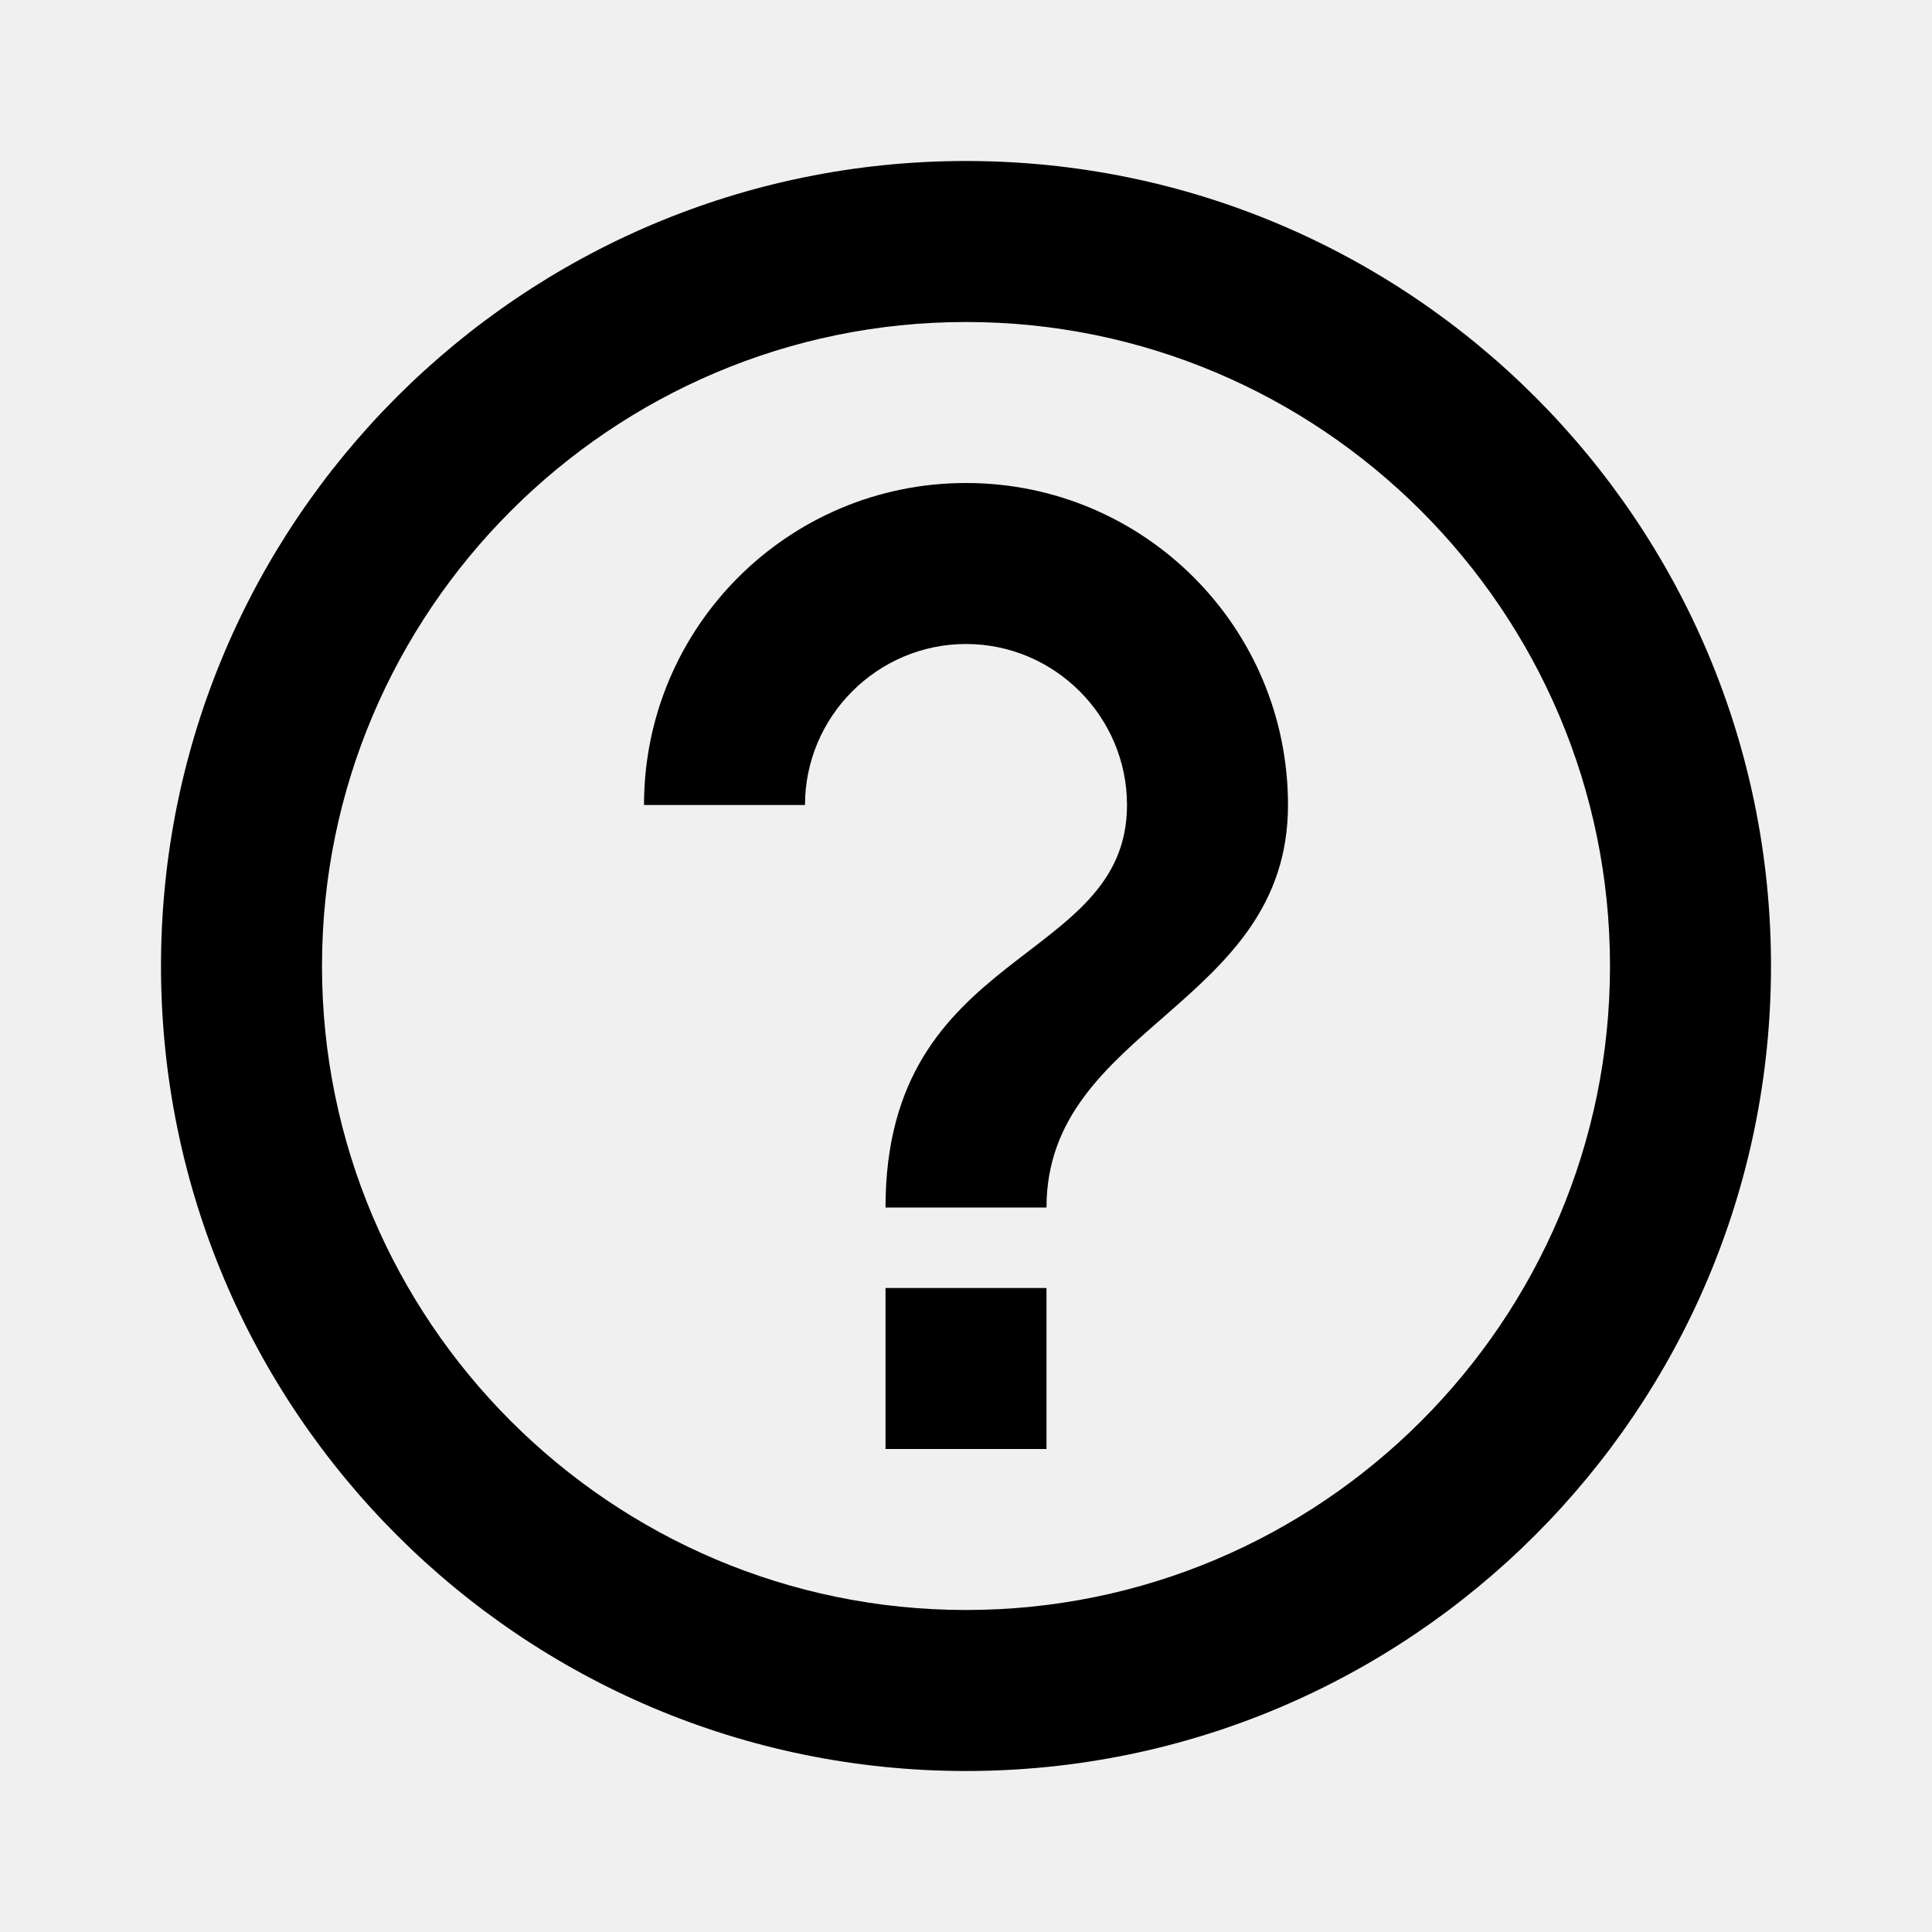
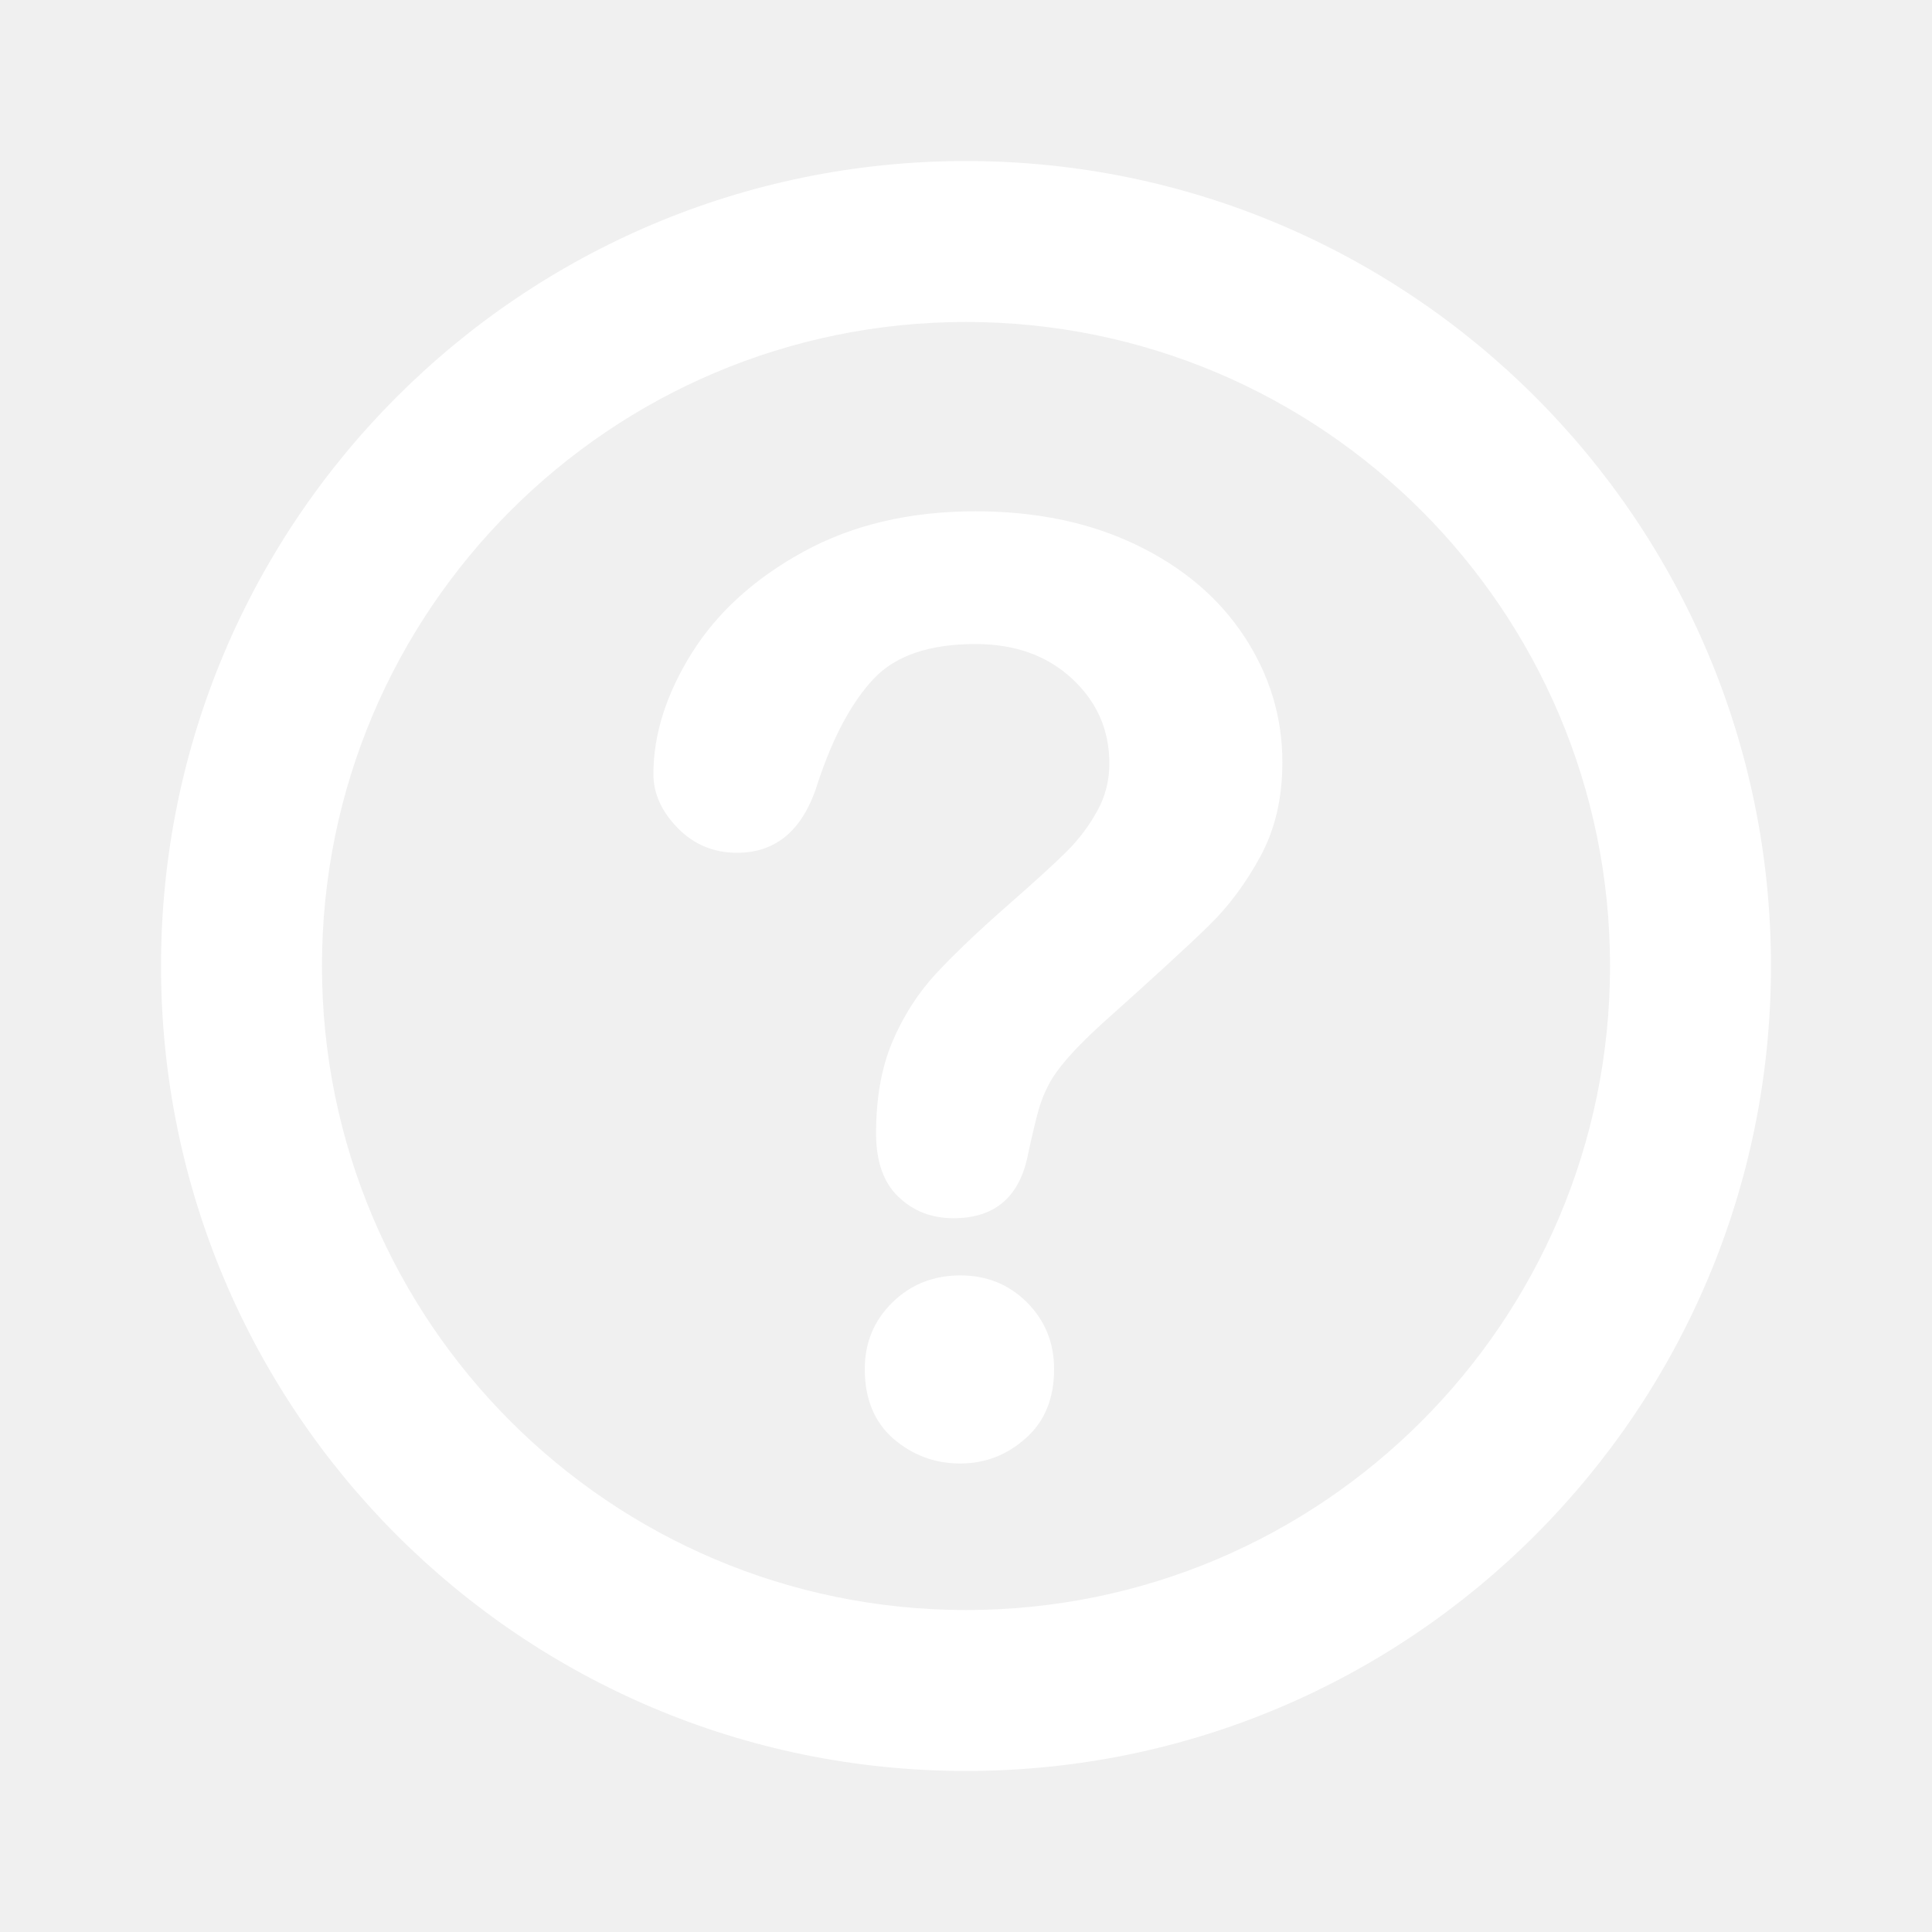
- <svg xmlns="http://www.w3.org/2000/svg" width="24" height="24" viewBox="0 0 24 24">
-   <path fill="none" d="M0 0h24v24H0z" />
-   <path d="M11 18h2v-2h-2v2zm1-16C6.48 2 2 6.48 2 12s4.48 10 10 10 10-4.48 10-10S17.52 2 12 2zm0 18c-4.41 0-8-3.59-8-8s3.59-8 8-8 8 3.59 8 8-3.59 8-8 8zm0-14c-2.21 0-4 1.79-4 4h2c0-1.1.9-2 2-2s2 .9 2 2c0 2-3 1.75-3 5h2c0-2.25 3-2.5 3-5 0-2.21-1.79-4-4-4z" />
+ <svg xmlns="http://www.w3.org/2000/svg" width="20" height="20" viewBox="0 0 20 20" fill="none">
+   <path fill-rule="evenodd" clip-rule="evenodd" d="M10 18.333C5.398 18.333 1.667 14.602 1.667 10C1.667 5.398 5.398 1.667 10 1.667C14.602 1.667 18.333 5.398 18.333 10C18.333 14.602 14.602 18.333 10 18.333ZM10 16.667C13.682 16.667 16.667 13.682 16.667 10C16.667 6.318 13.682 3.333 10 3.333C6.318 3.333 3.333 6.318 3.333 10C3.333 13.682 6.318 16.667 10 16.667ZM9.248 14.893C9.446 15.064 9.677 15.15 9.941 15.15C10.197 15.15 10.423 15.063 10.618 14.889C10.814 14.716 10.912 14.477 10.912 14.173C10.912 13.9 10.818 13.67 10.632 13.483C10.445 13.296 10.215 13.203 9.941 13.203C9.664 13.203 9.429 13.296 9.238 13.483C9.047 13.67 8.952 13.9 8.952 14.173C8.952 14.481 9.051 14.721 9.248 14.893ZM7.161 6.761C6.897 7.184 6.764 7.602 6.764 8.014C6.764 8.214 6.848 8.4 7.015 8.571C7.182 8.742 7.387 8.828 7.63 8.828C8.043 8.828 8.322 8.583 8.47 8.092C8.626 7.624 8.817 7.269 9.043 7.028C9.269 6.787 9.62 6.667 10.098 6.667C10.506 6.667 10.839 6.786 11.097 7.025C11.355 7.263 11.484 7.556 11.484 7.904C11.484 8.082 11.442 8.247 11.357 8.398C11.273 8.55 11.169 8.688 11.045 8.812C10.921 8.936 10.72 9.119 10.443 9.362C10.126 9.64 9.874 9.88 9.688 10.081C9.501 10.283 9.351 10.518 9.238 10.784C9.125 11.052 9.069 11.367 9.069 11.732C9.069 12.023 9.146 12.242 9.3 12.389C9.454 12.537 9.644 12.611 9.87 12.611C10.304 12.611 10.562 12.385 10.645 11.934C10.692 11.721 10.728 11.572 10.752 11.488C10.776 11.403 10.809 11.318 10.853 11.234C10.896 11.149 10.963 11.056 11.052 10.954C11.14 10.852 11.259 10.733 11.406 10.599C11.94 10.121 12.31 9.782 12.516 9.58C12.723 9.378 12.9 9.138 13.05 8.861C13.2 8.583 13.275 8.26 13.275 7.891C13.275 7.422 13.143 6.988 12.881 6.589C12.618 6.189 12.246 5.873 11.764 5.641C11.283 5.409 10.727 5.293 10.098 5.293C9.421 5.293 8.828 5.432 8.32 5.71C7.813 5.987 7.426 6.338 7.161 6.761Z" fill="white" />
</svg>
